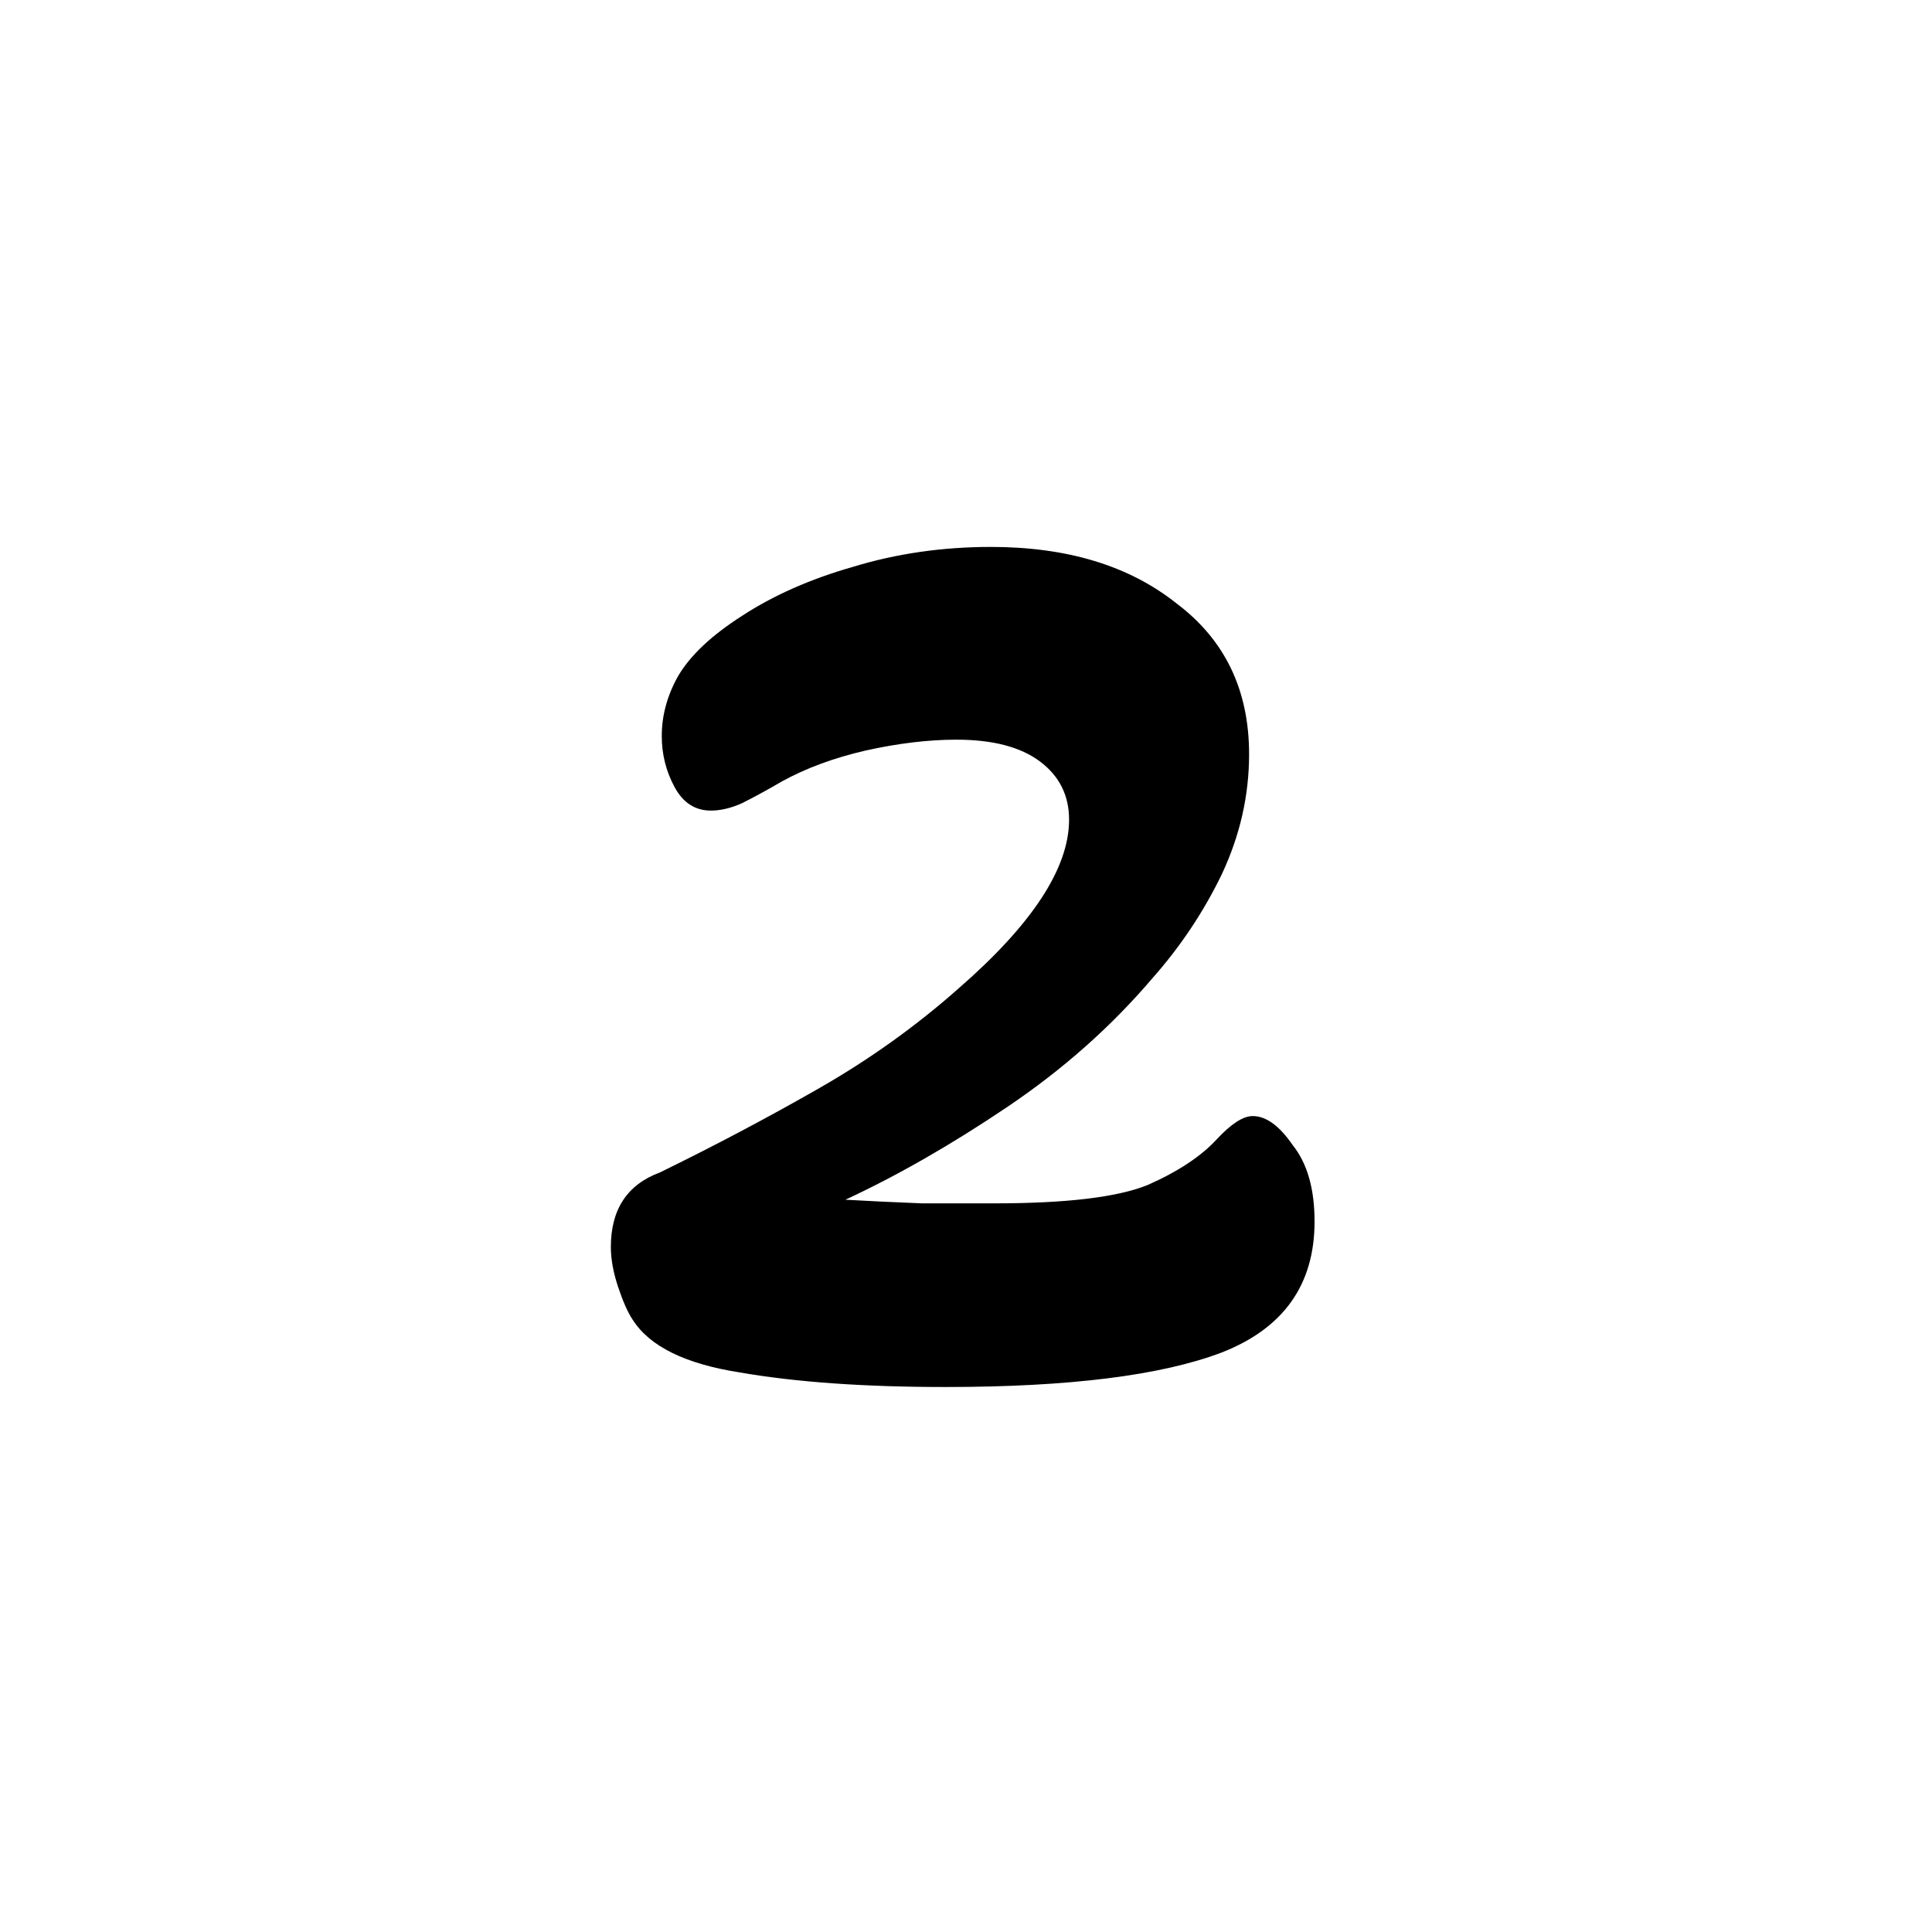
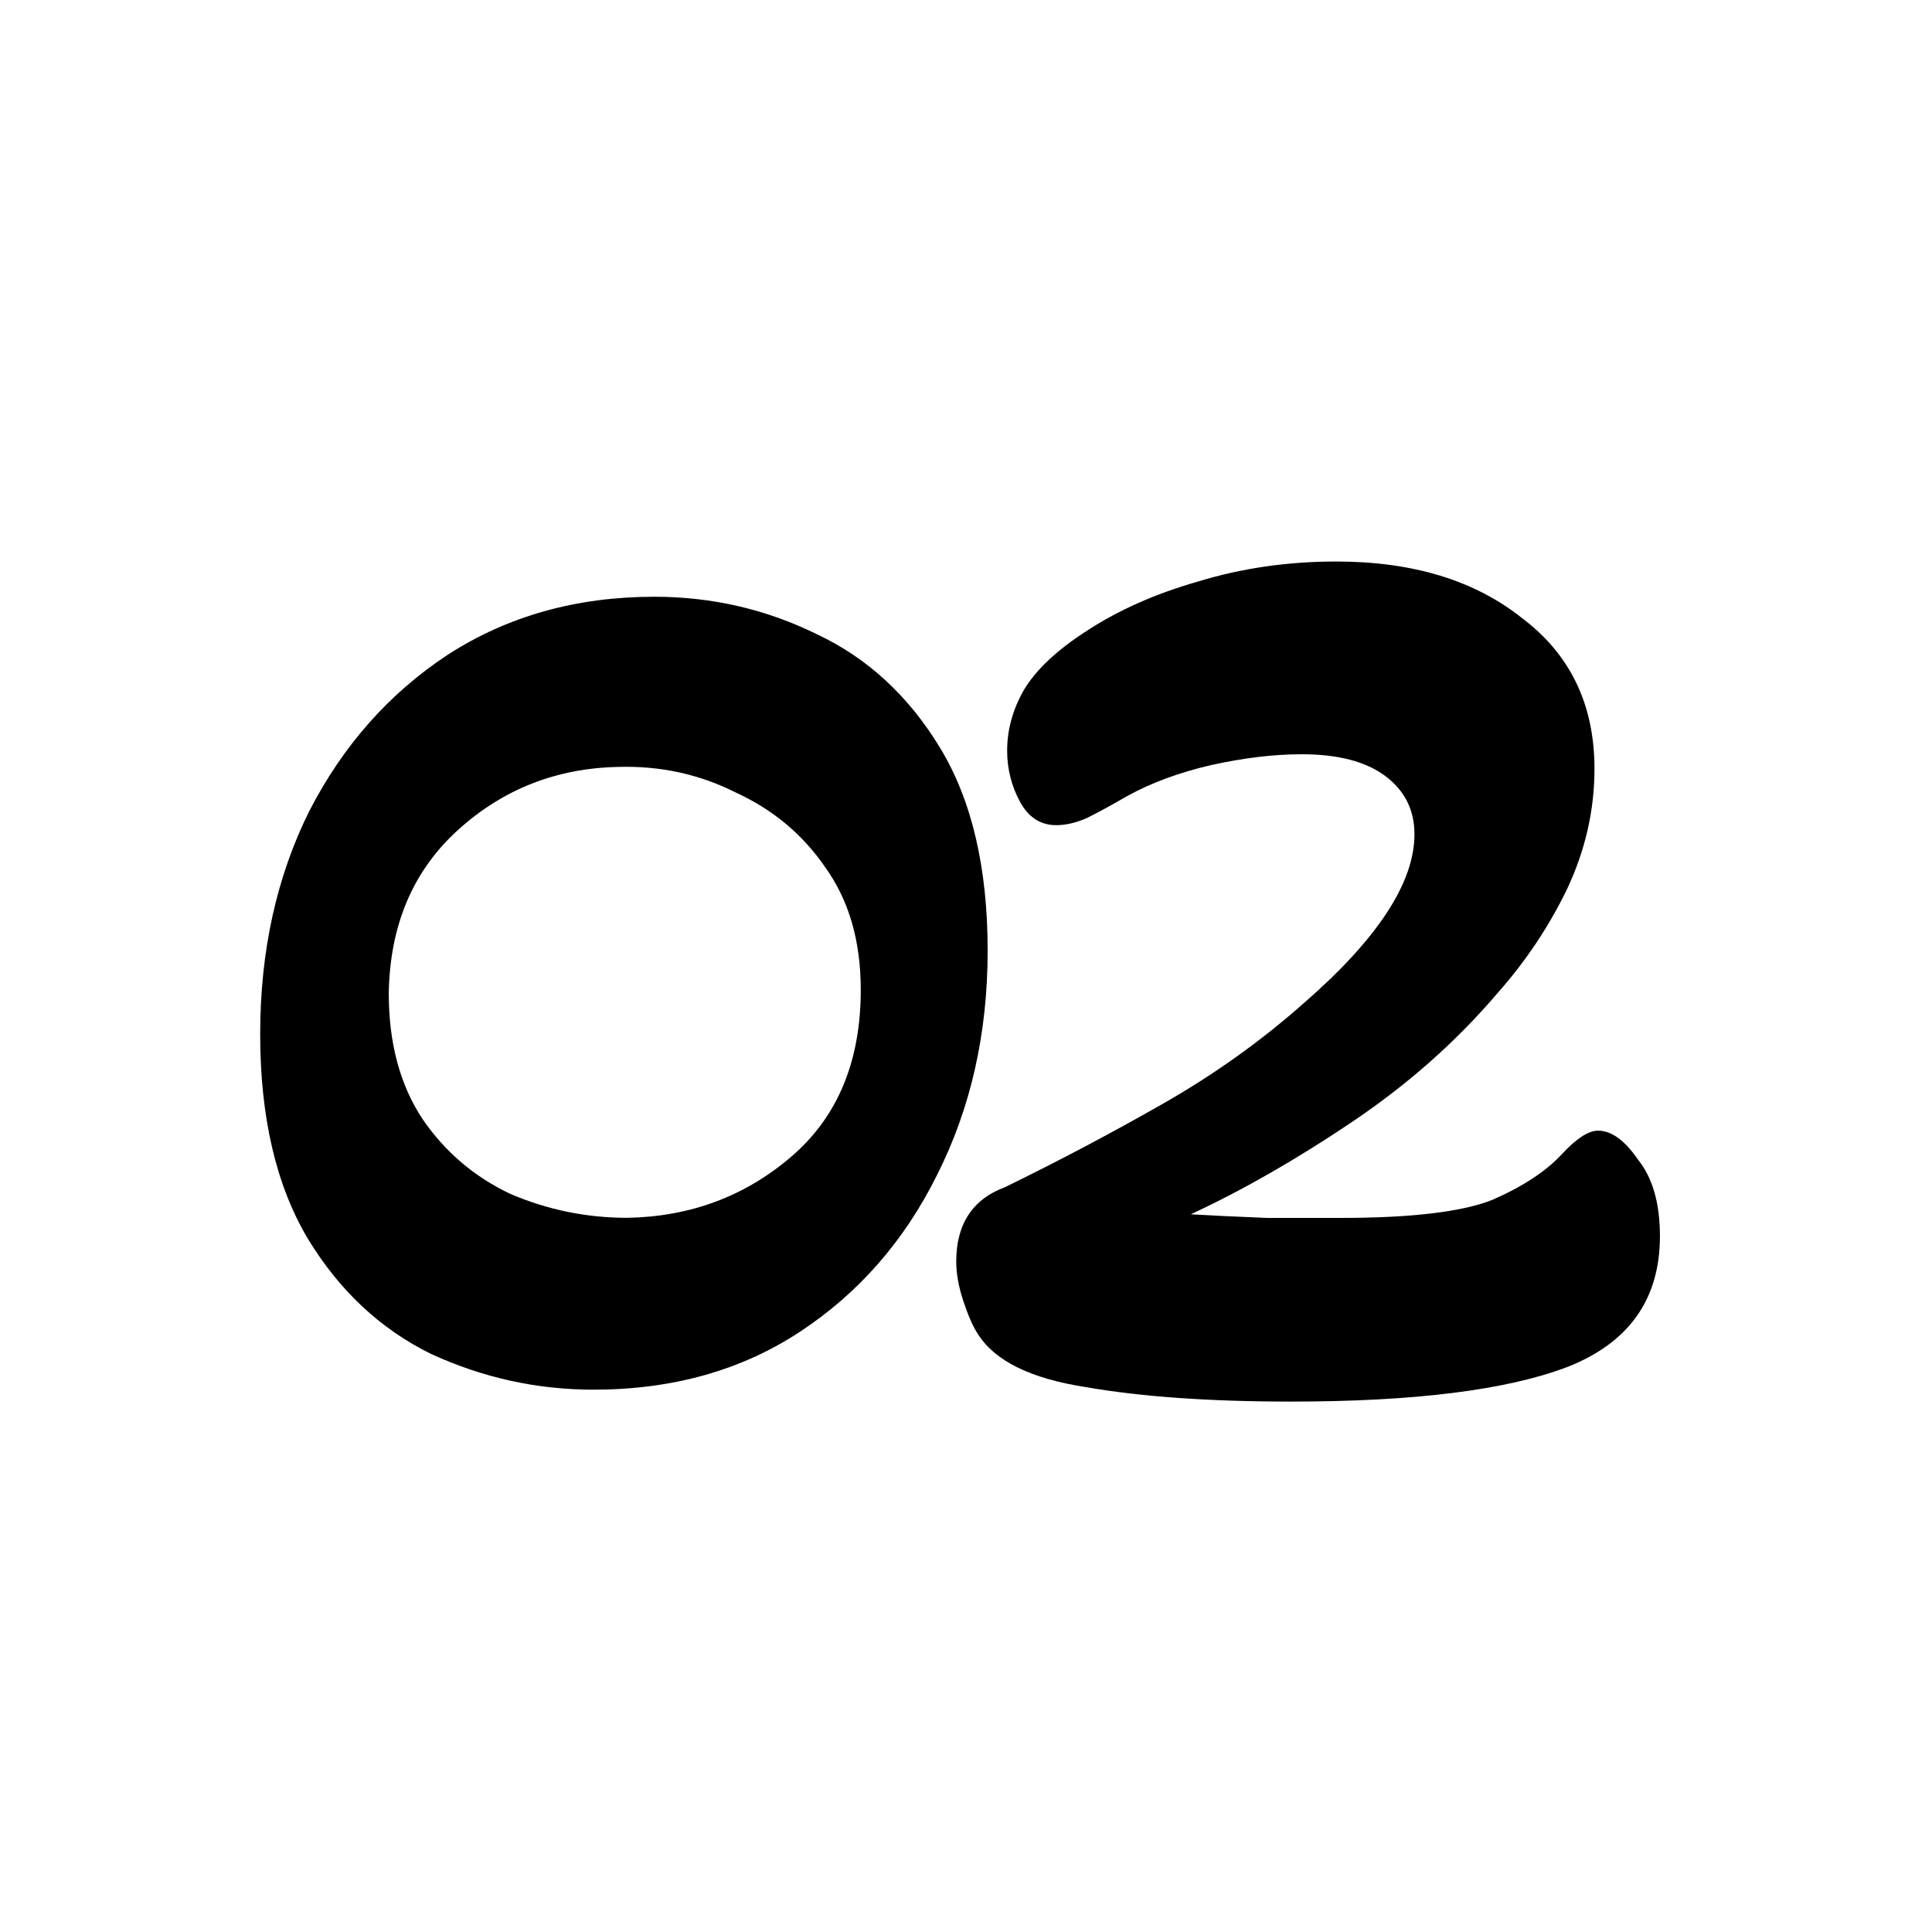
- <svg xmlns="http://www.w3.org/2000/svg" fill="none" height="272" viewBox="0 0 272 272" width="272">
-   <path d="m133.104 195.272c-11.435 0-21.077-.683-28.928-2.048-7.68-1.195-12.715-3.669-15.104-7.424-.683-1.024-1.365-2.56-2.048-4.608s-1.024-3.925-1.024-5.632c0-5.291 2.304-8.789 6.912-10.496 7.68-3.755 15.104-7.68 22.272-11.776s13.739-8.789 19.712-14.08c10.411-9.045 15.616-16.981 15.616-23.808 0-3.413-1.365-6.144-4.096-8.192s-6.656-3.072-11.776-3.072c-3.925 0-8.192.512-12.8 1.536-4.437 1.024-8.363 2.475-11.776 4.352-2.048 1.195-3.925 2.219-5.632 3.072-1.536.683-2.987 1.024-4.352 1.024-2.219 0-3.925-1.109-5.12-3.328s-1.792-4.608-1.792-7.168c0-2.901.768-5.717 2.304-8.448 1.707-2.901 4.693-5.717 8.96-8.448 4.437-2.901 9.643-5.205 15.616-6.912 6.144-1.877 12.629-2.816 19.456-2.816 10.752 0 19.456 2.645 26.112 7.936 6.827 5.12 10.24 12.203 10.24 21.248 0 5.803-1.28 11.435-3.84 16.896-2.56 5.291-5.803 10.155-9.728 14.592-5.803 6.827-12.629 12.885-20.48 18.176s-15.445 9.643-22.784 13.056c2.901.171 6.485.341 10.752.512h10.24c10.069 0 17.237-.853 21.504-2.56 4.267-1.877 7.509-4.011 9.728-6.4 2.048-2.219 3.755-3.328 5.12-3.328 1.877 0 3.755 1.365 5.632 4.096 2.048 2.56 3.072 6.144 3.072 10.752 0 8.875-4.352 15.019-13.056 18.432-8.533 3.243-21.504 4.864-38.912 4.864z" fill="rgb(0,0,0)" />
+ <svg xmlns="http://www.w3.org/2000/svg" fill="none" height="272" viewBox="0 0 272 272" width="272" version="1.1" id="svg2" xml:space="preserve">
+   <defs id="defs2" />
+   <g id="layer1" style="display:inline">
+     <g style="display:none;fill:none" id="g3" transform="translate(43.3267,-0.0672837)">
+       <path d="m 147.592,195.04 c -5.291,0 -9.387,-1.451 -12.288,-4.352 -2.901,-3.072 -4.437,-8.875 -4.608,-17.408 -0.171,-7.339 0.683,-16.384 2.56,-27.136 1.877,-10.923 4.437,-23.125 7.68,-36.608 -4.096,3.243 -8.619,6.315 -13.568,9.216 -4.949,2.901 -9.301,4.352 -13.056,4.352 -4.267,0 -7.595,-1.707 -9.984,-5.12 C 102.109,114.4 101,110.475 101,106.208 c 0,-3.584 0.683,-6.059 2.048,-7.424 1.536,-1.365 3.157,-2.133 4.864,-2.304 10.069,-0.853 18.432,-2.987 25.088,-6.4 6.656,-3.413 12.971,-7.339 18.944,-11.776 2.048,-1.536 4.011,-2.304 5.888,-2.304 1.877,0 3.755,0.597 5.632,1.792 1.877,1.024 2.816,2.219 2.816,3.584 0,0.683 -0.256,1.877 -0.768,3.584 -0.341,1.707 -0.853,3.755 -1.536,6.144 -1.707,5.632 -3.413,13.312 -5.12,23.04 -1.707,9.557 -2.56,20.565 -2.56,33.024 0,7.68 0.768,13.397 2.304,17.152 1.707,3.584 4.779,6.315 9.216,8.192 1.365,0.512 2.389,1.109 3.072,1.792 0.683,0.512 1.024,1.451 1.024,2.816 0,1.365 -0.768,3.499 -2.304,6.4 -1.365,2.901 -3.84,5.547 -7.424,7.936 -3.413,2.389 -8.277,3.584 -14.592,3.584 z" fill="#000000" id="path1-2" />
+     </g>
+     <g style="display:inline;fill:none" id="g4" transform="matrix(0.9303963,0,0,0.9357734,-39.18333,12.89519)">
+       <path d="m 131.917,195.296 c -8.533,0 -16.725,-1.792 -24.576,-5.376 -7.68,-3.755 -13.909,-9.557 -18.688,-17.408 -4.779,-8.021 -7.168,-18.261 -7.168,-30.72 0,-12.459 2.475,-23.637 7.424,-33.536 5.12,-9.899 12.117,-17.749 20.992,-23.552 9.045,-5.803 19.456,-8.704 31.232,-8.704 8.704,0 16.896,1.877 24.576,5.632 7.68,3.584 13.909,9.301 18.688,17.152 4.779,7.851 7.168,18.005 7.168,30.464 0,12.459 -2.56,23.723 -7.68,33.792 -4.949,9.899 -11.861,17.749 -20.736,23.552 -8.875,5.803 -19.285,8.704 -31.232,8.704 z m 5.12,-25.856 c 9.557,-0.171 17.835,-3.243 24.832,-9.216 6.997,-5.973 10.496,-14.336 10.496,-25.088 0,-7.339 -1.792,-13.483 -5.376,-18.432 -3.413,-4.949 -7.936,-8.704 -13.568,-11.264 -5.461,-2.731 -11.349,-4.011 -17.664,-3.84 -9.387,0.171 -17.493,3.328 -24.32,9.472 -6.827,6.144 -10.325,14.336 -10.496,24.576 0,7.509 1.707,13.824 5.12,18.944 3.413,4.949 7.851,8.704 13.312,11.264 5.632,2.389 11.52,3.584 17.664,3.584 z" fill="#000000" id="path1-3" />
+     </g>
+     <g style="fill:none" id="g5" transform="translate(48.62497,2.053135)">
+       <path d="m 133.104,195.272 c -11.435,0 -21.077,-0.683 -28.928,-2.048 -7.68,-1.195 -12.715,-3.669 -15.104,-7.424 -0.683,-1.024 -1.365,-2.56 -2.048,-4.608 C 86.341,179.144 86,177.267 86,175.56 c 0,-5.291 2.304,-8.789 6.912,-10.496 7.68,-3.755 15.104,-7.68 22.272,-11.776 7.168,-4.096 13.739,-8.789 19.712,-14.08 10.411,-9.045 15.616,-16.981 15.616,-23.808 0,-3.413 -1.365,-6.144 -4.096,-8.192 -2.731,-2.048 -6.656,-3.072 -11.776,-3.072 -3.925,0 -8.192,0.512 -12.8,1.536 -4.437,1.024 -8.363,2.475 -11.776,4.352 -2.048,1.195 -3.925,2.219 -5.632,3.072 -1.536,0.683 -2.987,1.024 -4.352,1.024 -2.219,0 -3.925,-1.109 -5.12,-3.328 -1.195,-2.219 -1.792,-4.608 -1.792,-7.168 0,-2.901 0.768,-5.717 2.304,-8.448 1.707,-2.901 4.693,-5.717 8.96,-8.448 4.437,-2.901 9.643,-5.205 15.616,-6.912 6.144,-1.877 12.629,-2.816 19.456,-2.816 10.752,0 19.456,2.645 26.112,7.936 6.827,5.12 10.24,12.203 10.24,21.248 0,5.803 -1.28,11.435 -3.84,16.896 -2.56,5.291 -5.803,10.155 -9.728,14.592 -5.803,6.827 -12.629,12.885 -20.48,18.176 -7.851,5.291 -15.445,9.643 -22.784,13.056 2.901,0.171 6.485,0.341 10.752,0.512 h 10.24 c 10.069,0 17.237,-0.853 21.504,-2.56 4.267,-1.877 7.509,-4.011 9.728,-6.4 2.048,-2.219 3.755,-3.328 5.12,-3.328 1.877,0 3.755,1.365 5.632,4.096 2.048,2.56 3.072,6.144 3.072,10.752 0,8.875 -4.352,15.019 -13.056,18.432 -8.533,3.243 -21.504,4.864 -38.912,4.864 z" fill="#000000" id="path1-39" />
+     </g>
+   </g>
</svg>
